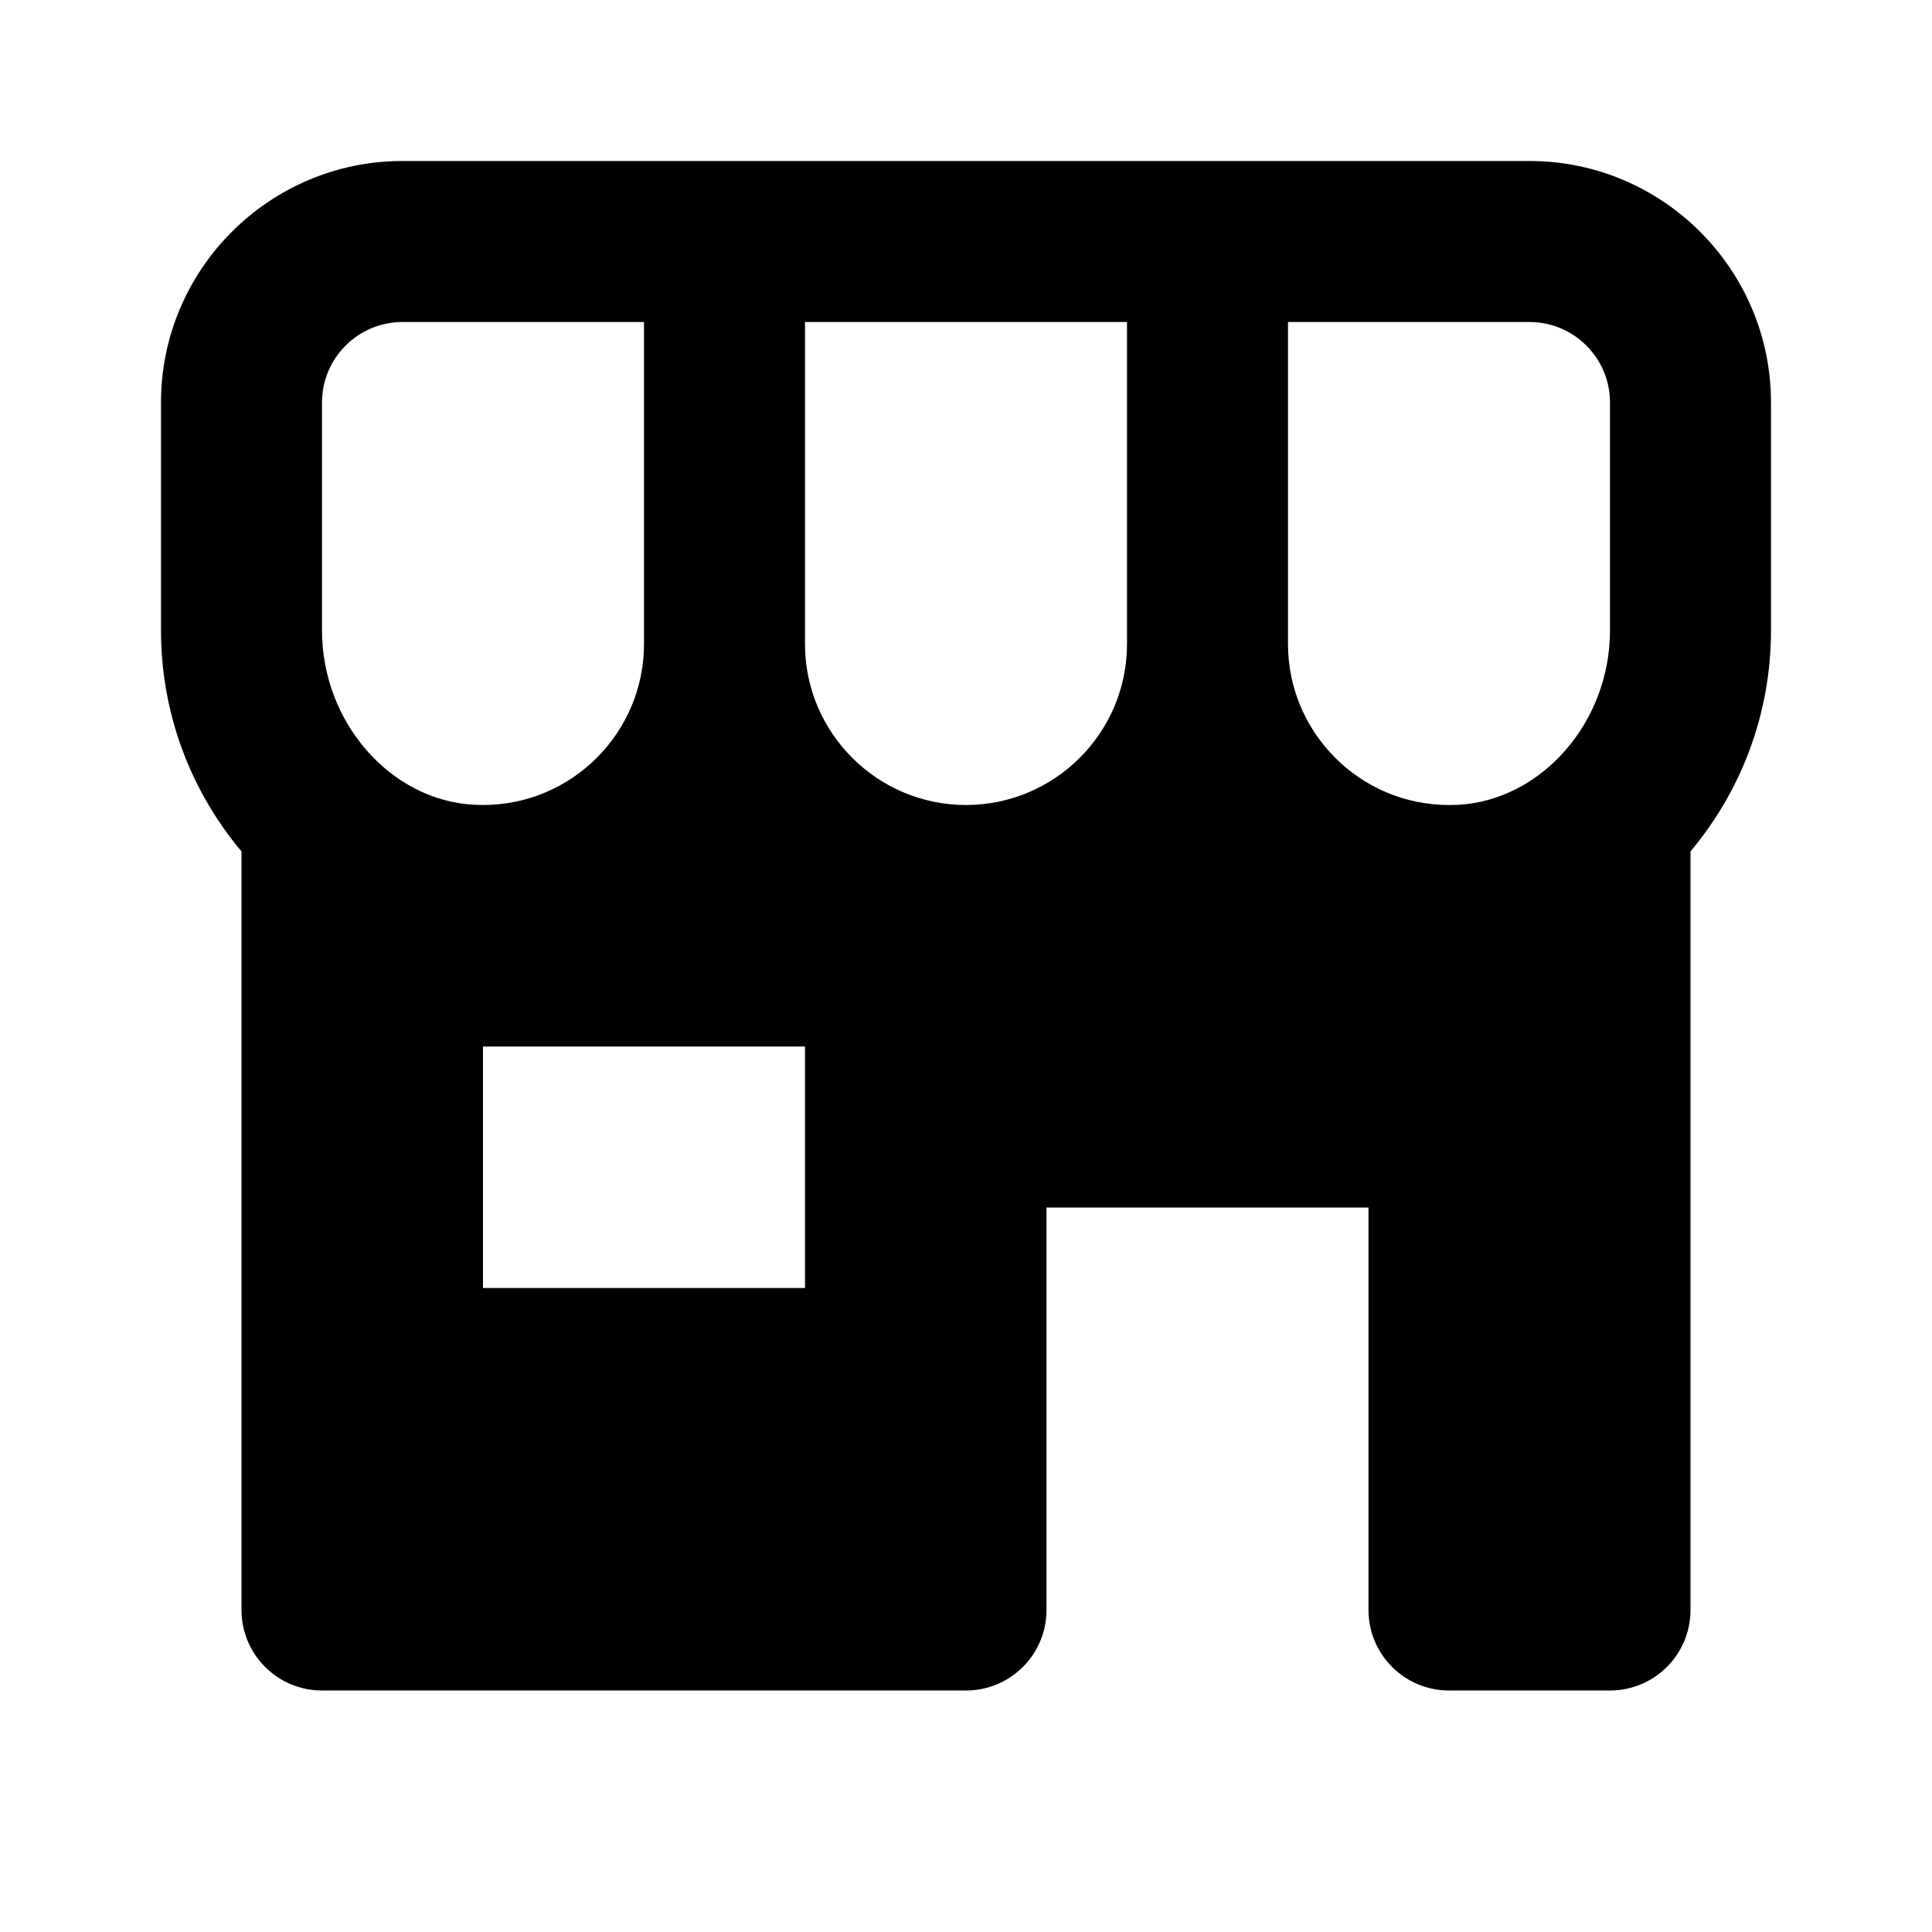
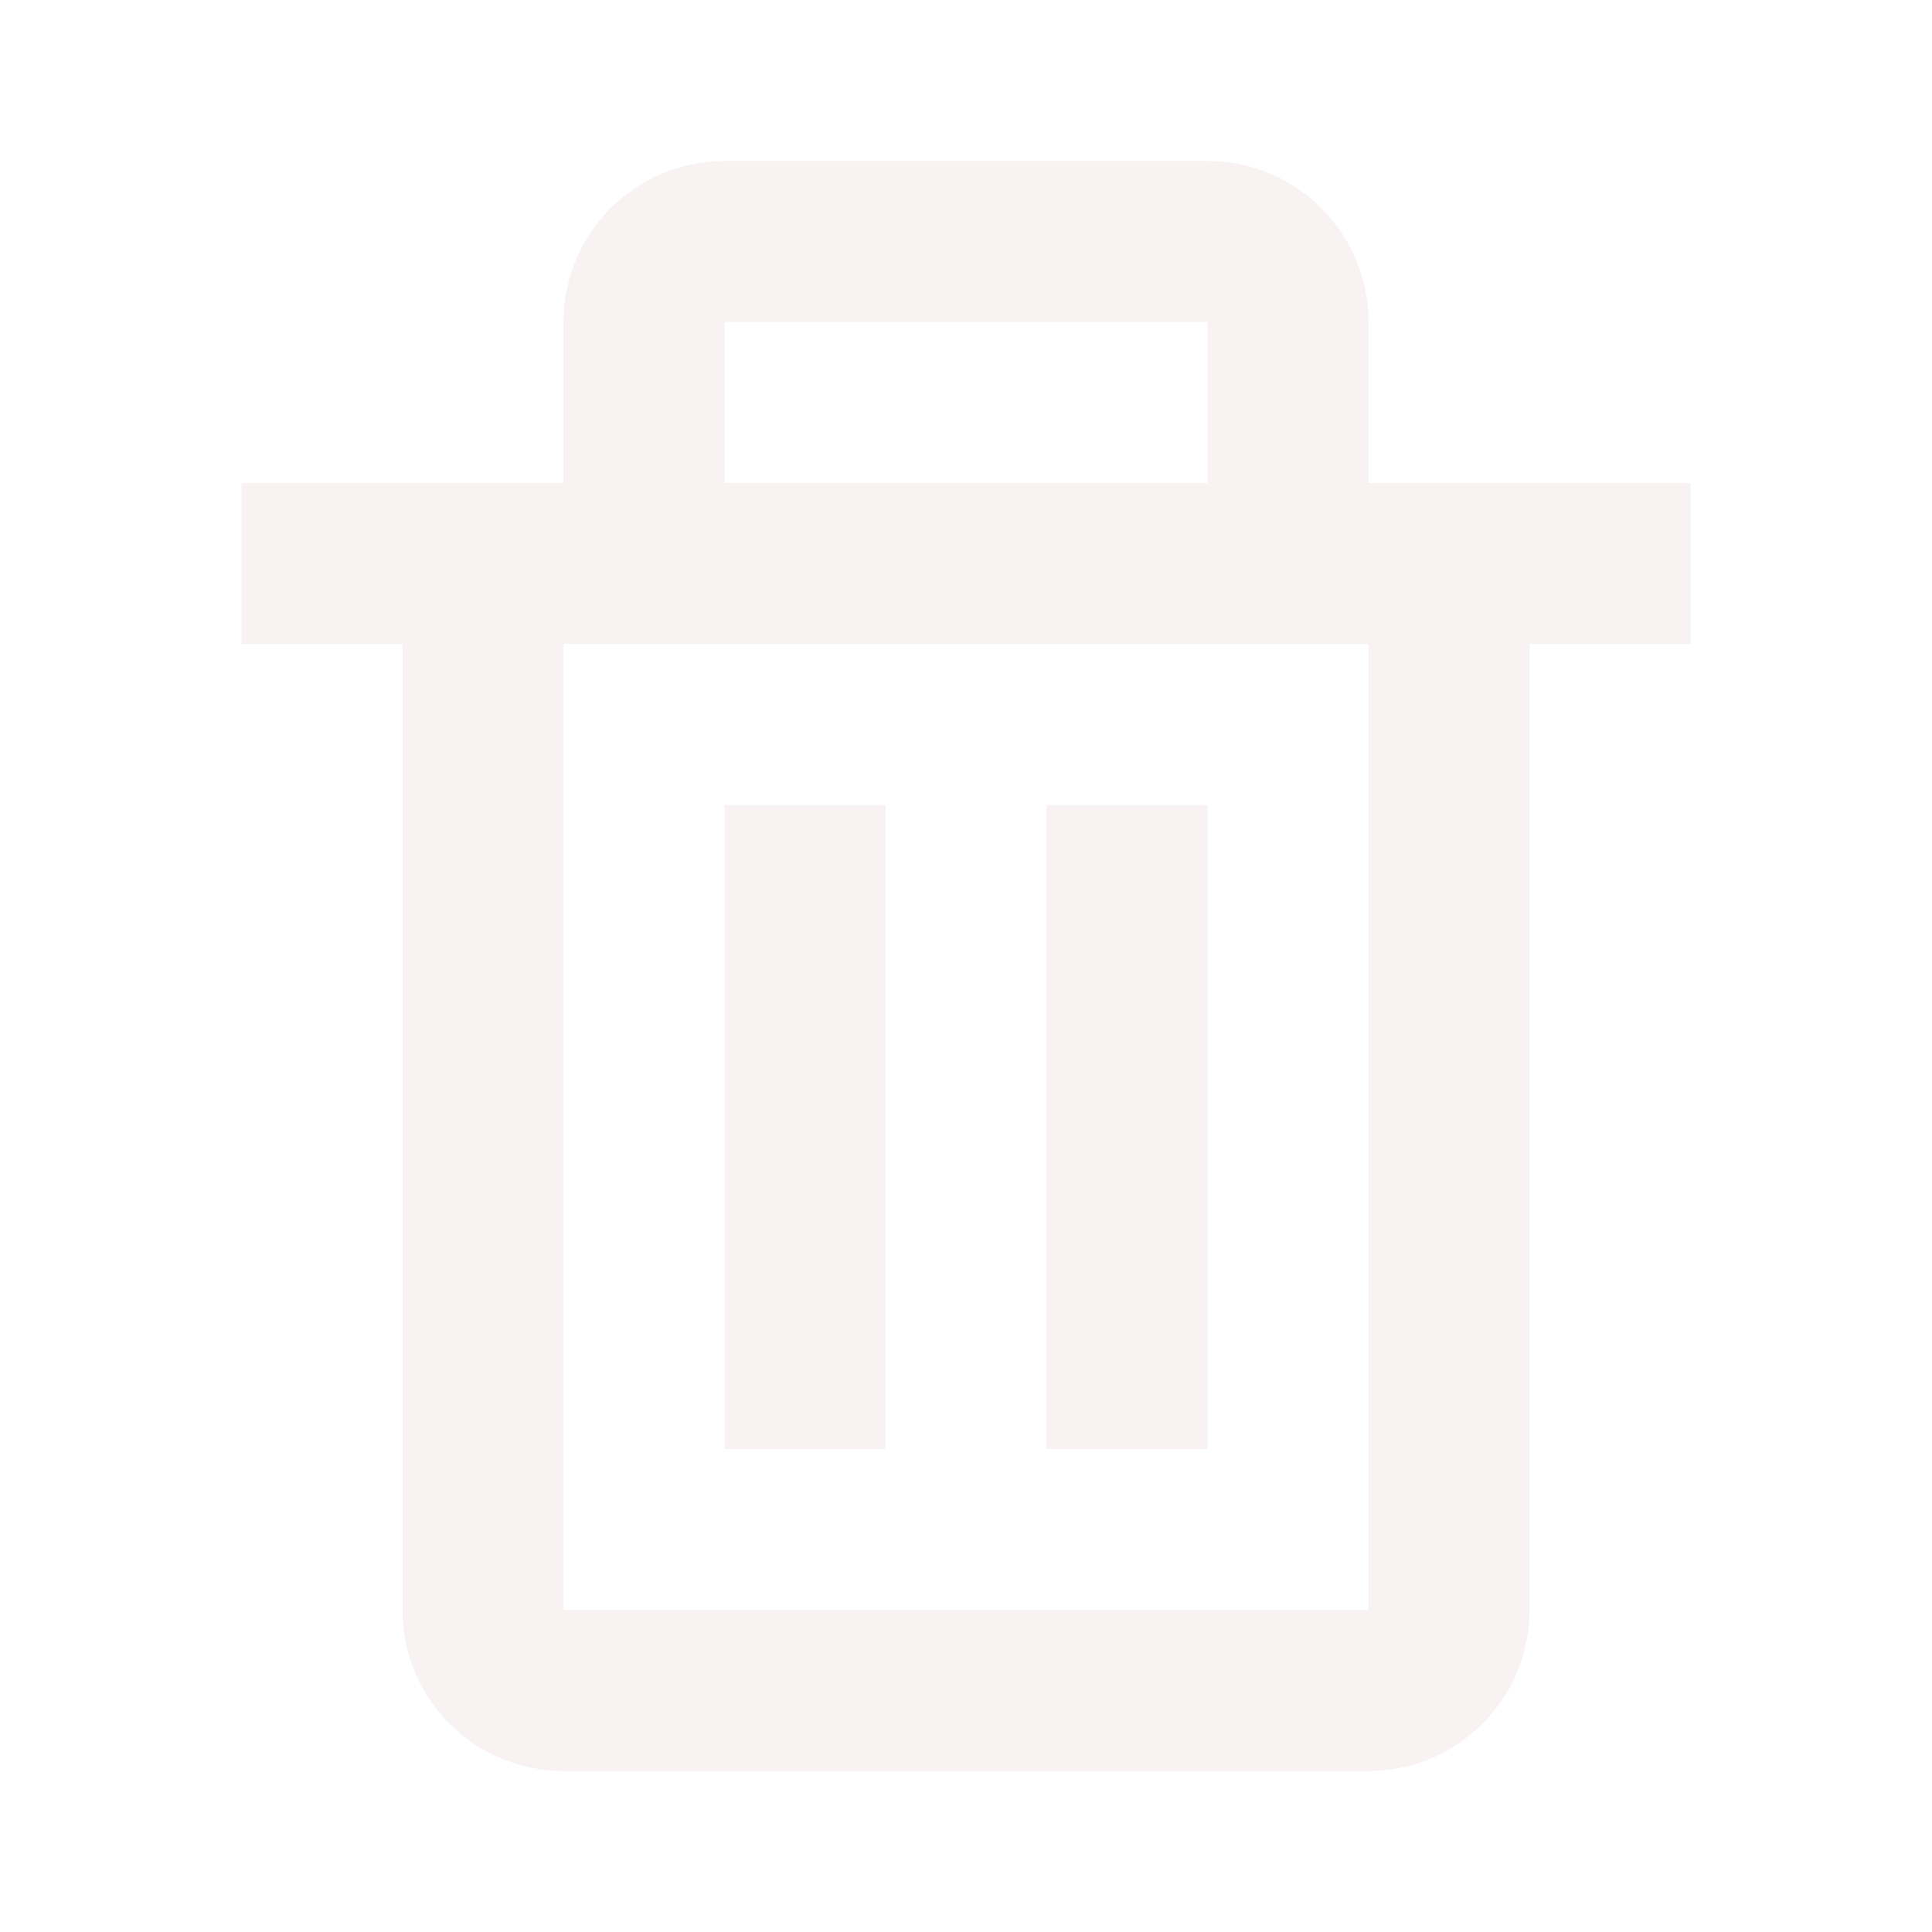
- <svg xmlns="http://www.w3.org/2000/svg" width="24" height="24" viewBox="0 0 24 24" style="fill: rgba(0, 0, 0, 1);transform: ;msFilter:;">
-   <path d="M19 2H5C3.346 2 2 3.346 2 5v2.831c0 1.053.382 2.01 1 2.746V20a1 1 0 0 0 1 1h8a1 1 0 0 0 1-1v-5h4v5a1 1 0 0 0 1 1h2a1 1 0 0 0 1-1v-9.424c.618-.735 1-1.692 1-2.746V5c0-1.654-1.346-3-3-3zm1 3v2.831c0 1.14-.849 2.112-1.891 2.167L18 10c-1.103 0-2-.897-2-2V4h3c.552 0 1 .449 1 1zM10 8V4h4v4c0 1.103-.897 2-2 2s-2-.897-2-2zM4 5c0-.551.448-1 1-1h3v4c0 1.103-.897 2-2 2l-.109-.003C4.849 9.943 4 8.971 4 7.831V5zm6 11H6v-3h4v3z" />
+ <svg xmlns="http://www.w3.org/2000/svg" width="24" height="24" viewBox="0 0 24 24" style="fill: rgba(249, 242, 242, 1);transform: ;msFilter:;">
+   <path d="M5 20a2 2 0 0 0 2 2h10a2 2 0 0 0 2-2V8h2V6h-4V4a2 2 0 0 0-2-2H9a2 2 0 0 0-2 2v2H3v2h2zM9 4h6v2H9zM8 8h9v12H7V8z" />
+   <path d="M9 10h2v8H9zm4 0h2v8h-2z" />
</svg>
